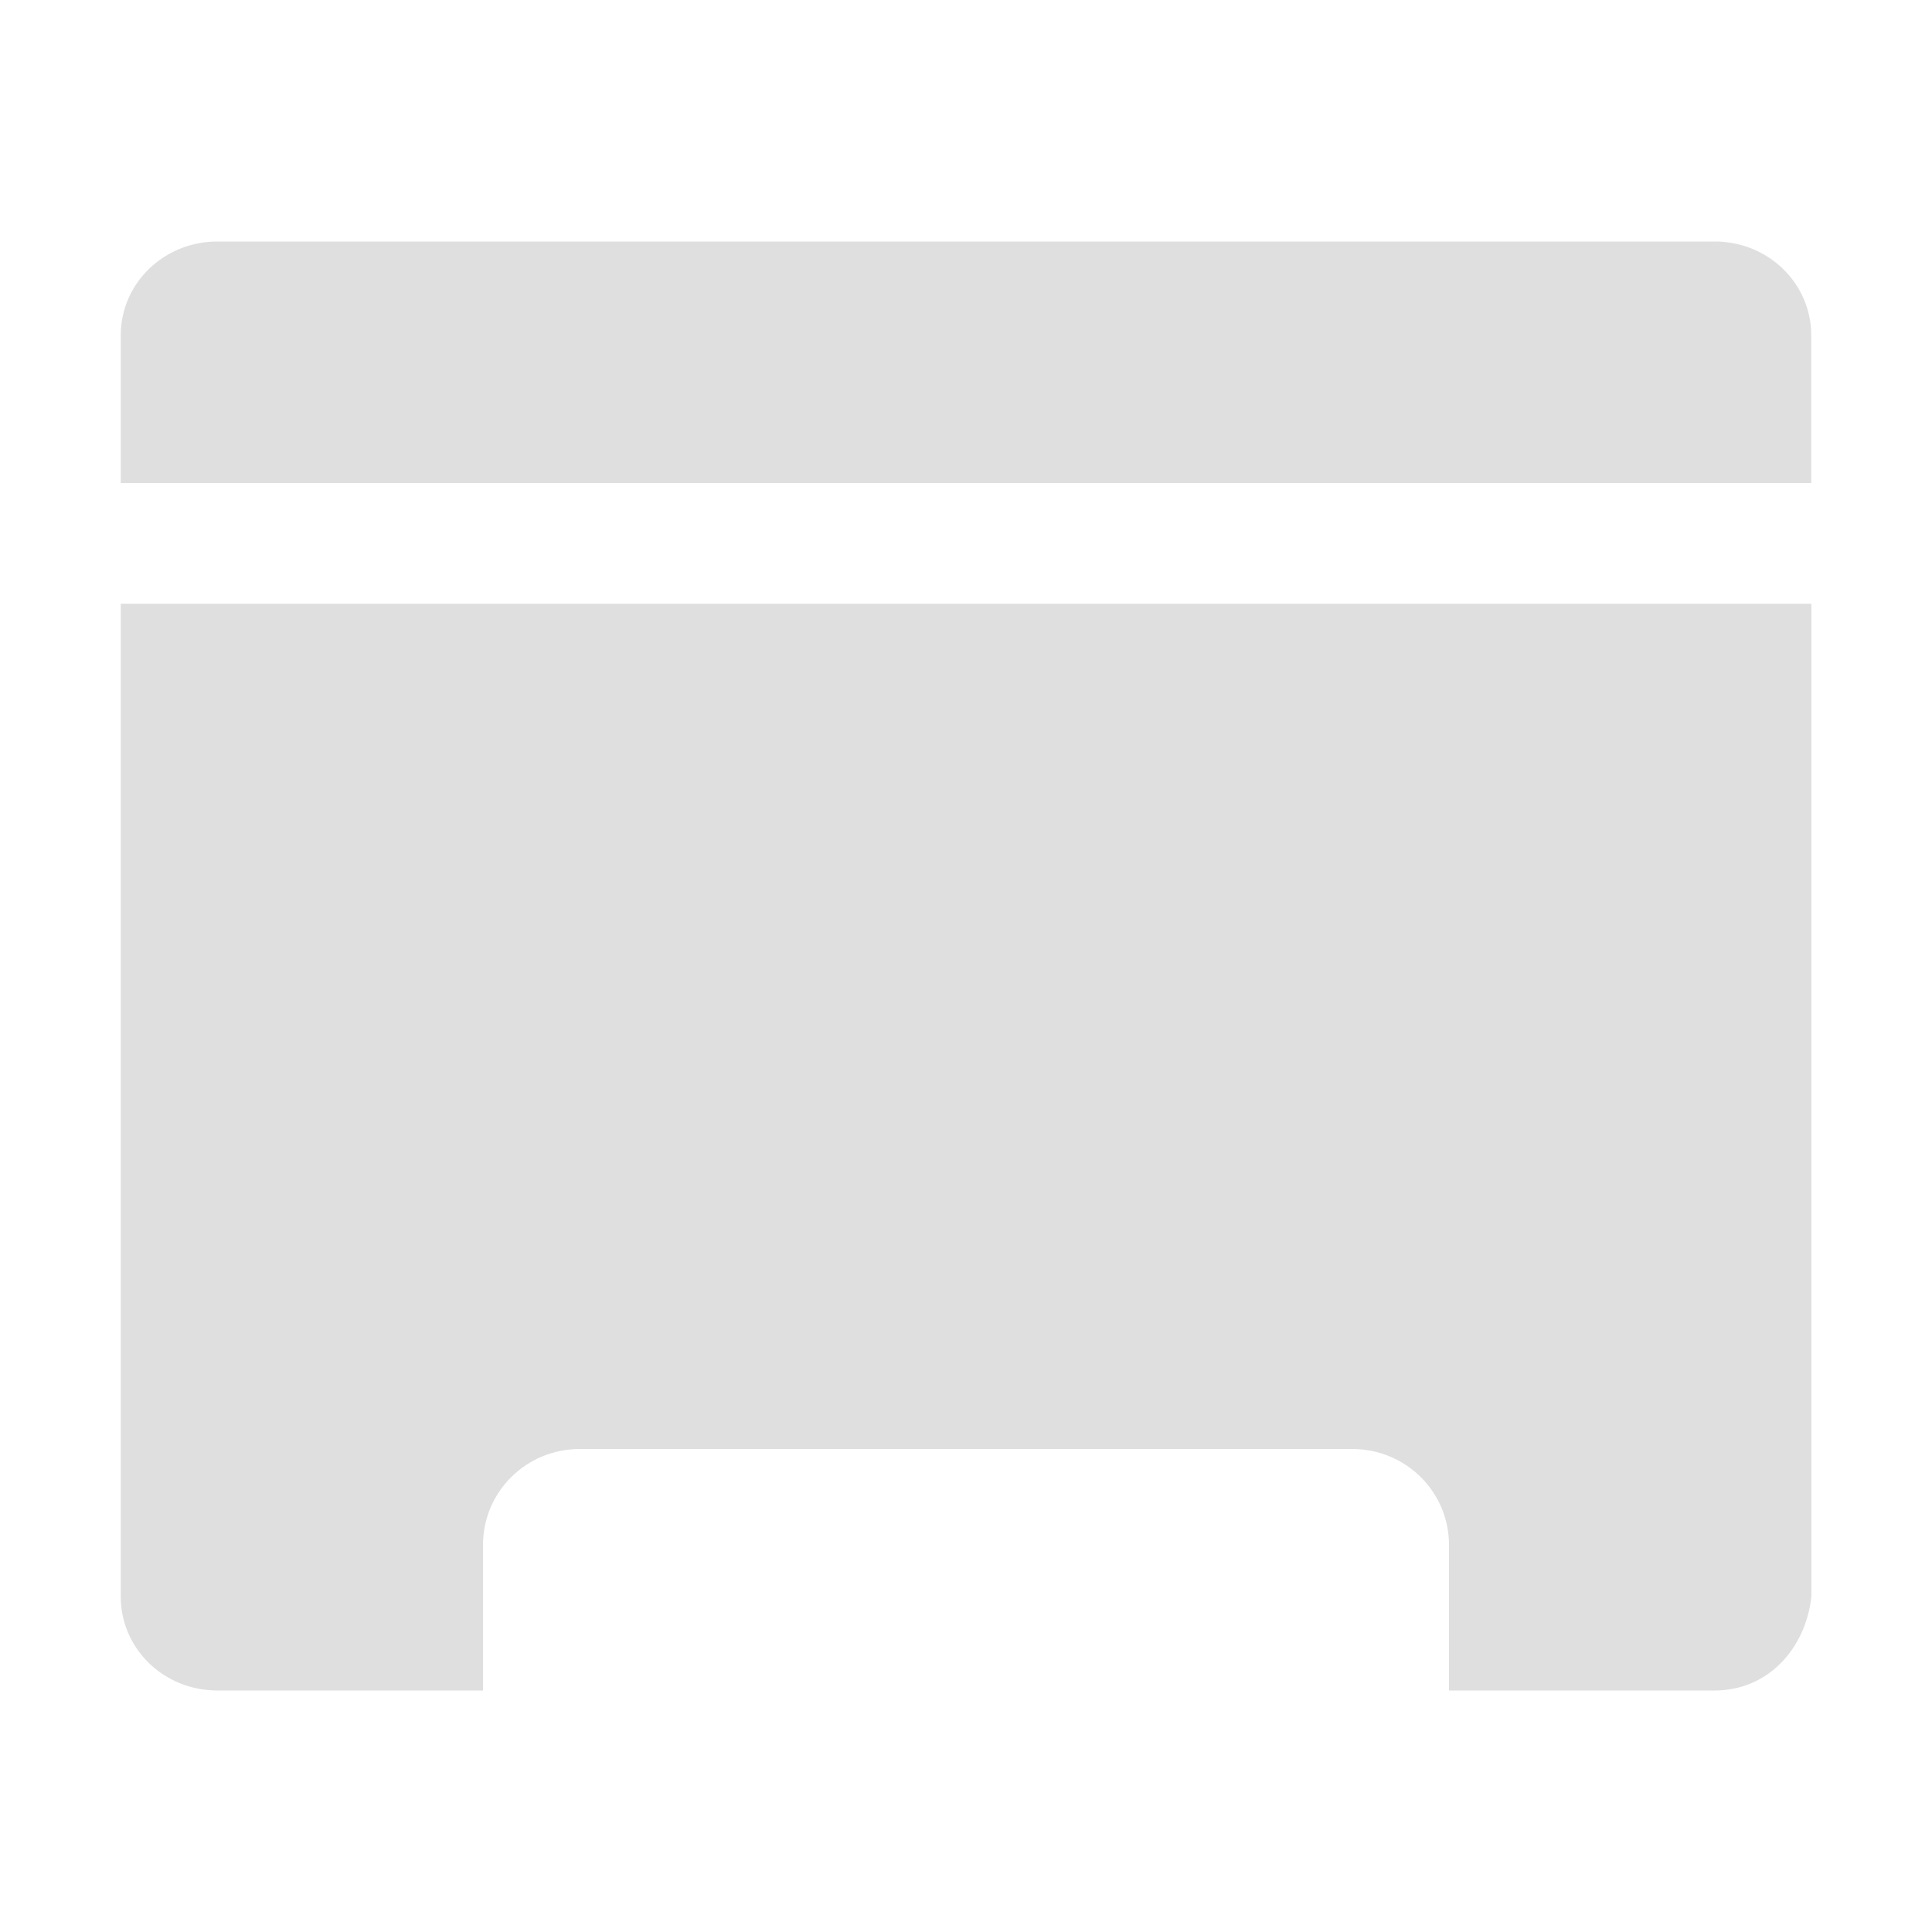
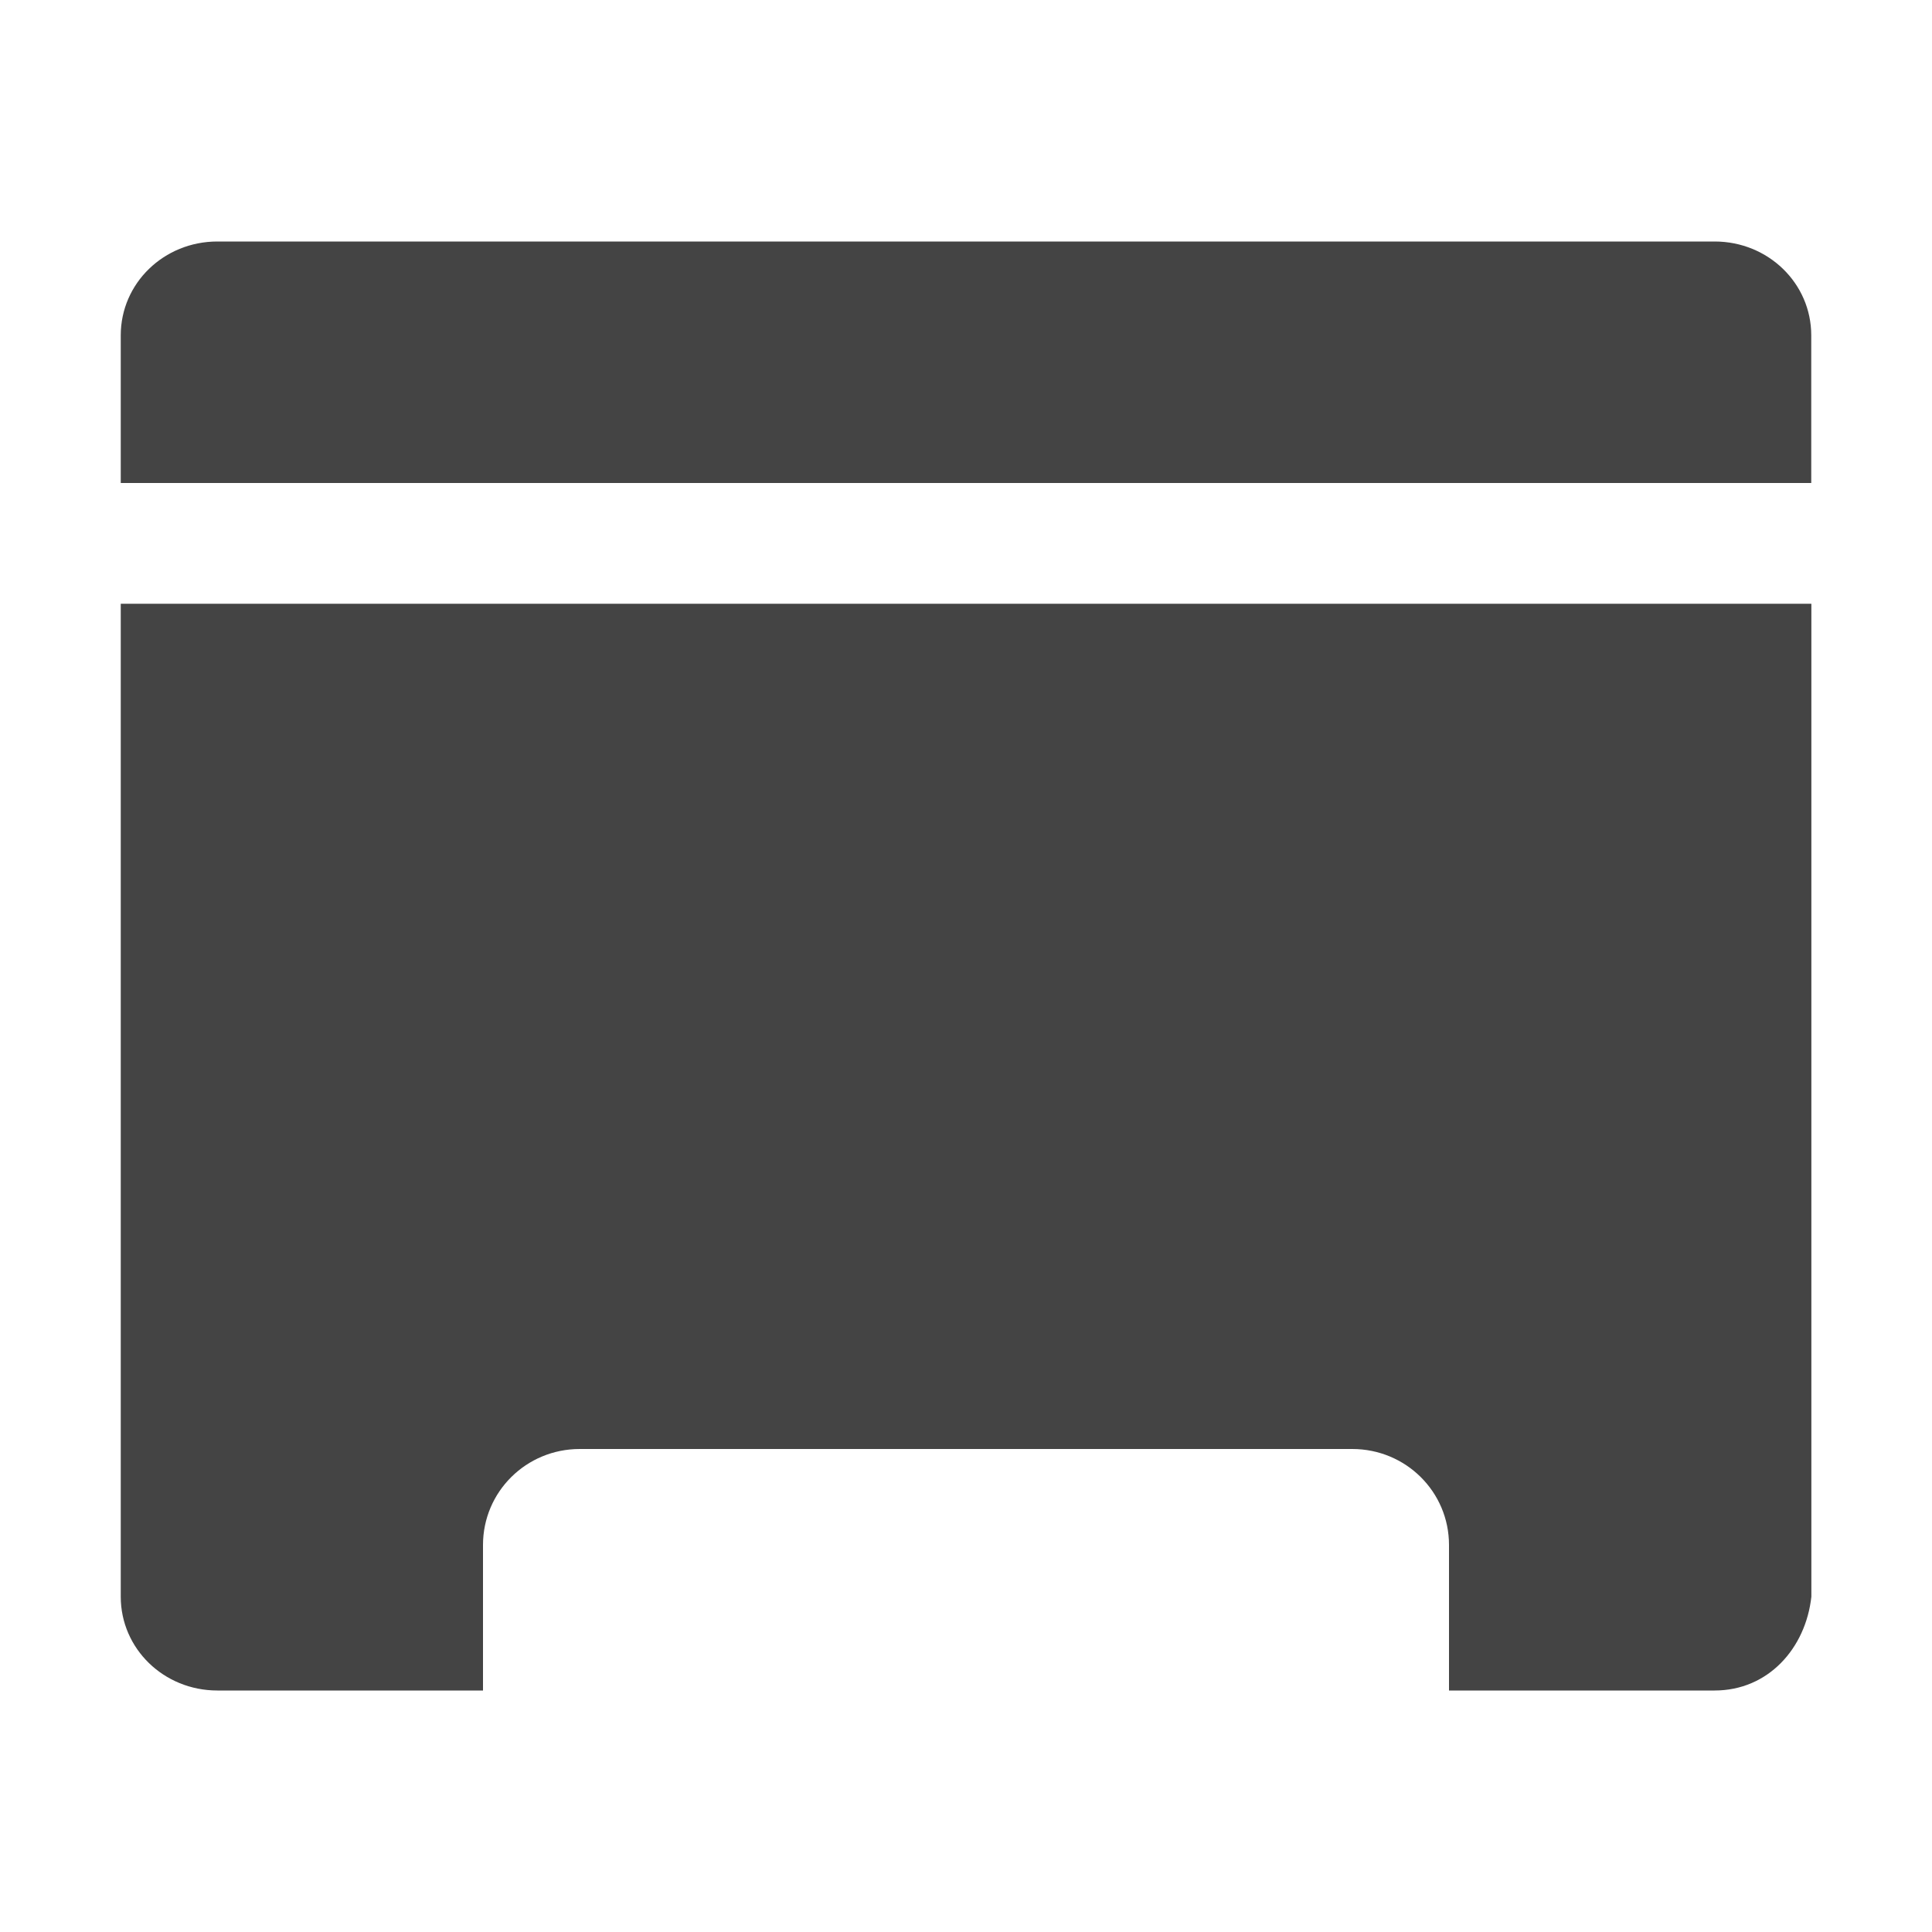
- <svg xmlns="http://www.w3.org/2000/svg" width="16" height="16" version="1.1">
-   <path style="fill:#dfdfdf" d="M 1.8,2 C 1.357,2 1,2.346 1,2.777 V 4 H 15 V 2.777 C 15,2.346 14.643,2 14.2,2 Z M 1,5 v 8.223 C 1,13.654 1.357,14 1.8,14 H 4 V 12.795 C 4,12.354 4.358,12 4.801,12 H 11.199 C 11.642,12 12,12.354 12,12.795 V 14 h 2.2 c 0.443,0 0.754,-0.349 0.801,-0.777 V 5 Z" />
+ <svg xmlns="http://www.w3.org/2000/svg" height="16" version="1.1" width="16">
+   <defs>
+     <style id="current-color-scheme" type="text/css">
+    .ColorScheme-Text { color:#444444; }
+     .ColorScheme-Highlight { color:#4285f4; }
+     .ColorScheme-NeutralText { color:#ff9800; }
+     .ColorScheme-PositiveText { color:#4caf50; }
+     .ColorScheme-NegativeText { color:#f44336; }
+   </style>
+   </defs>
+   <path class="ColorScheme-Text" d="M 1.8,2 C 1.357,2 1,2.346 1,2.777 V 4 H 15 V 2.777 C 15,2.346 14.643,2 14.2,2 Z M 1,5 v 8.223 C 1,13.654 1.357,14 1.8,14 H 4 V 12.795 C 4,12.354 4.358,12 4.801,12 H 11.199 C 11.642,12 12,12.354 12,12.795 V 14 h 2.2 c 0.443,0 0.754,-0.349 0.801,-0.777 V 5 Z" style="fill:currentColor" />
</svg>
